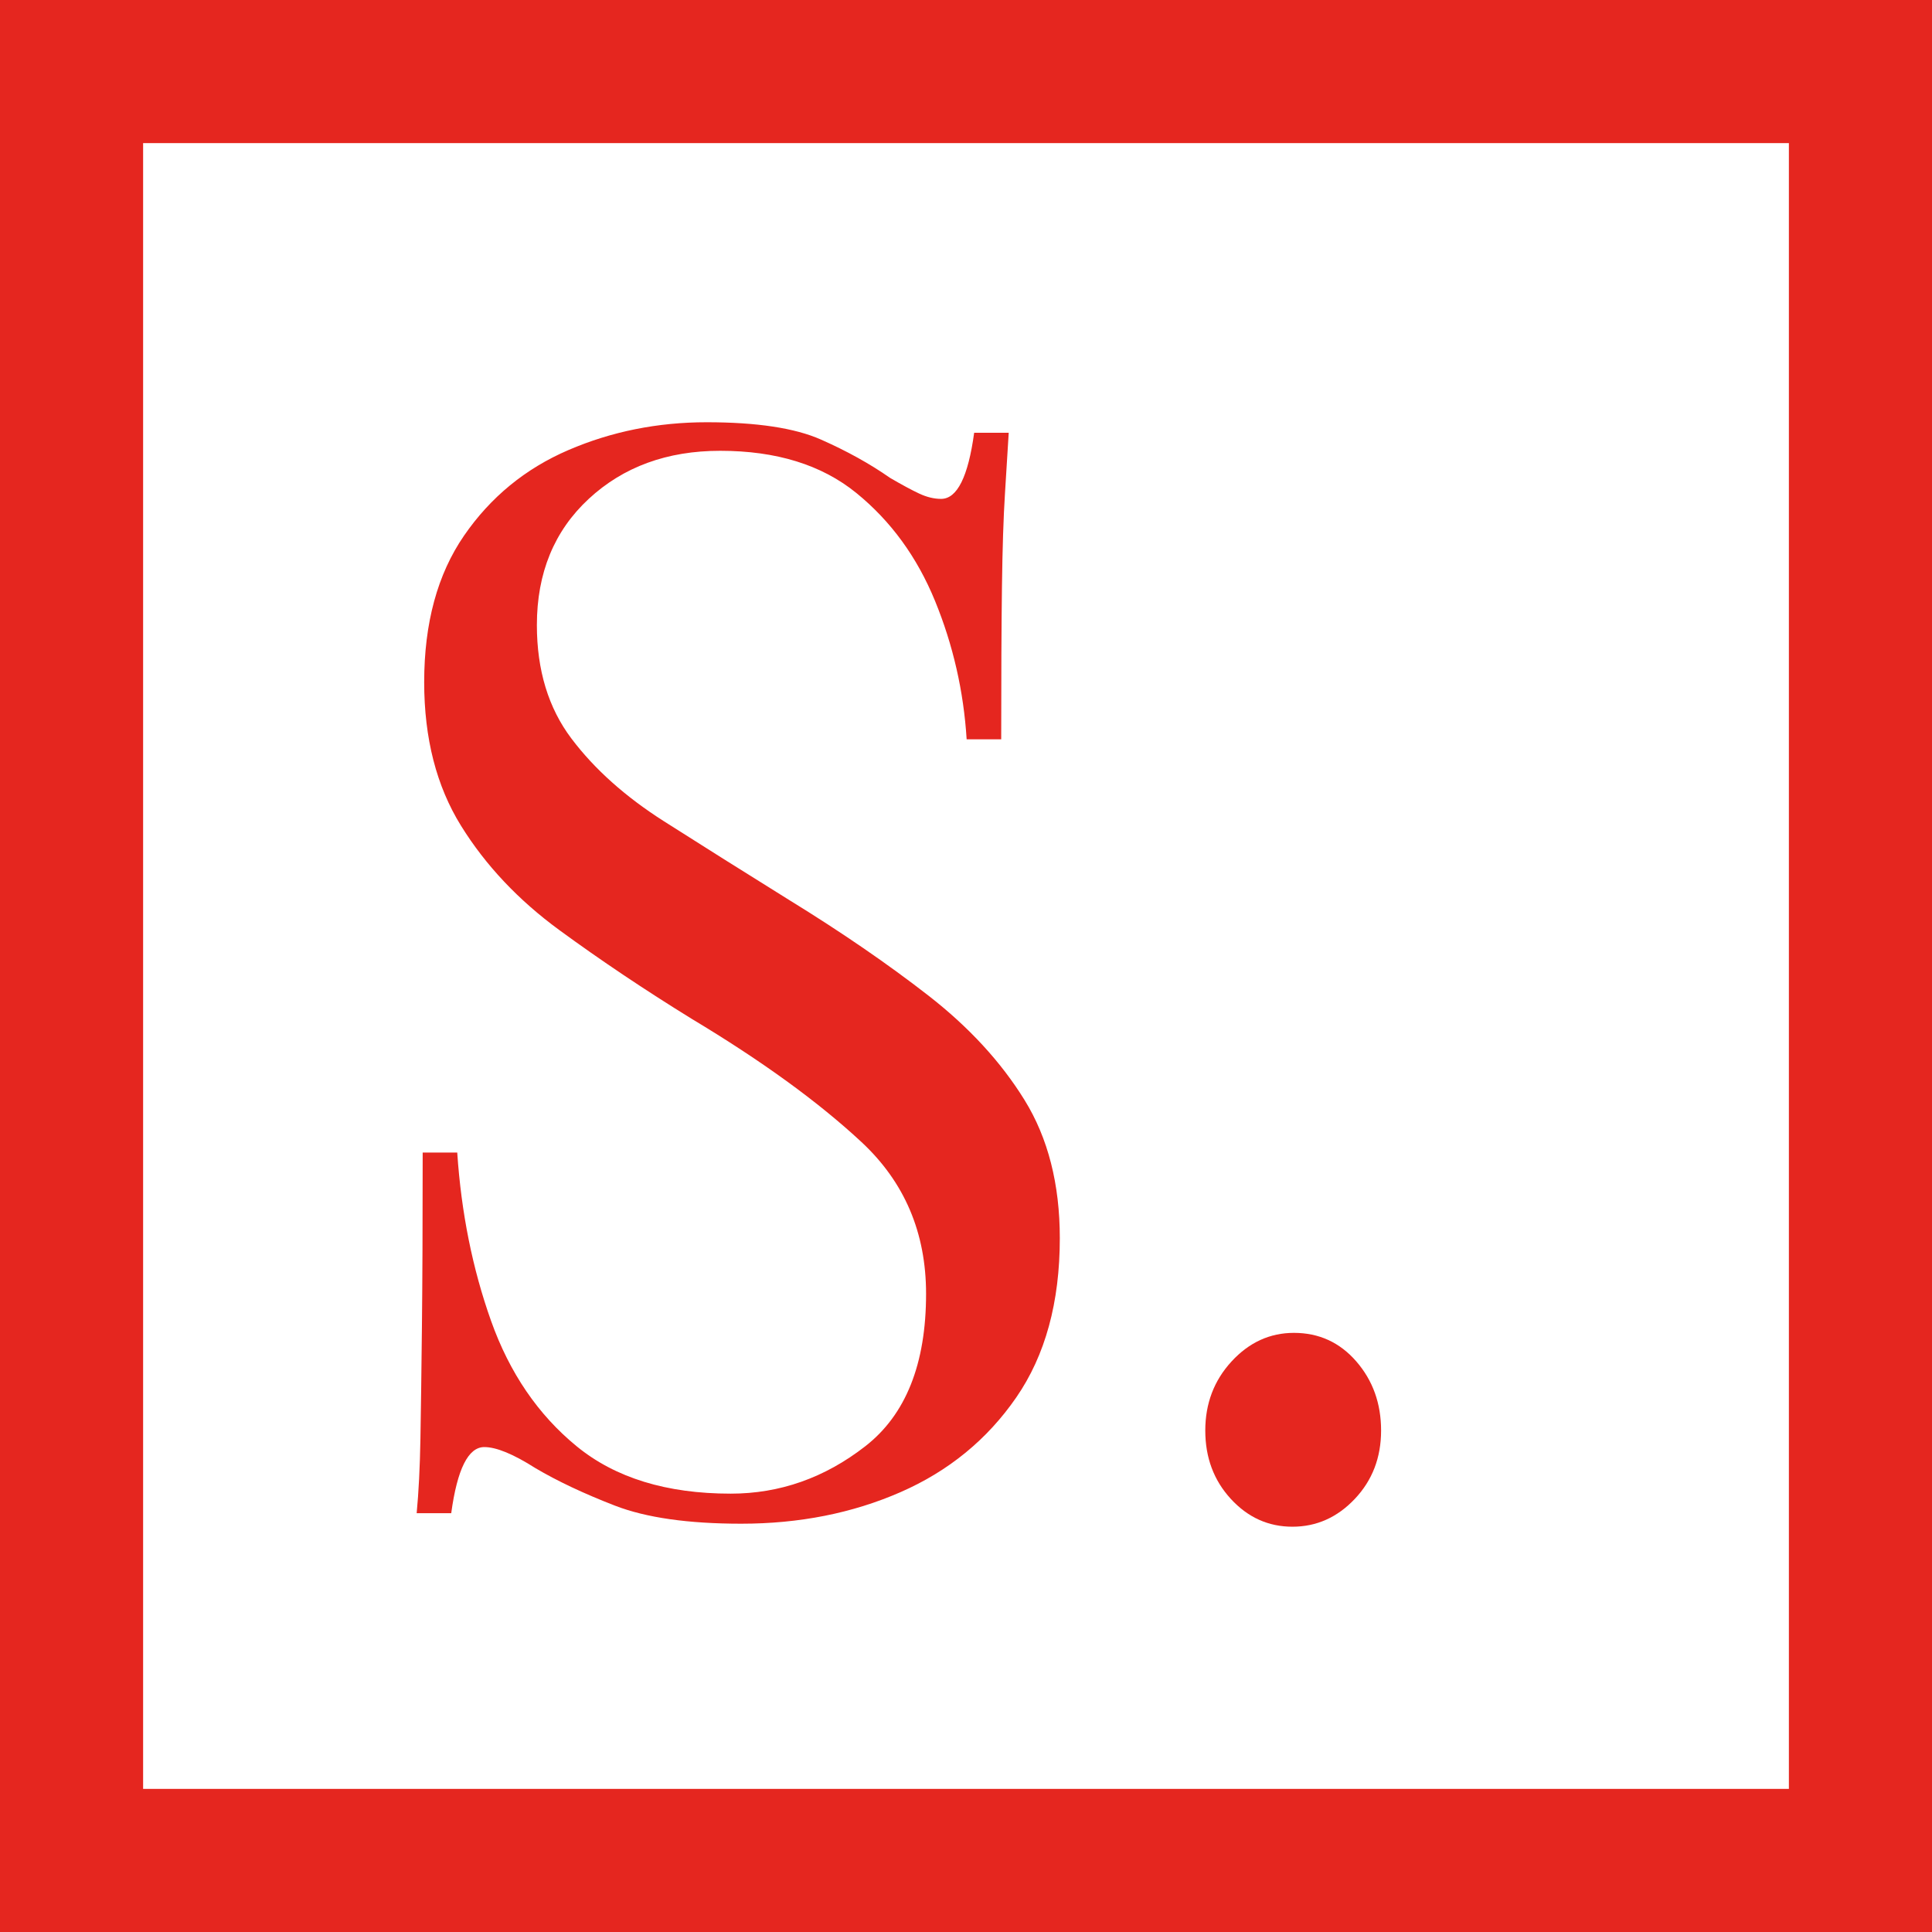
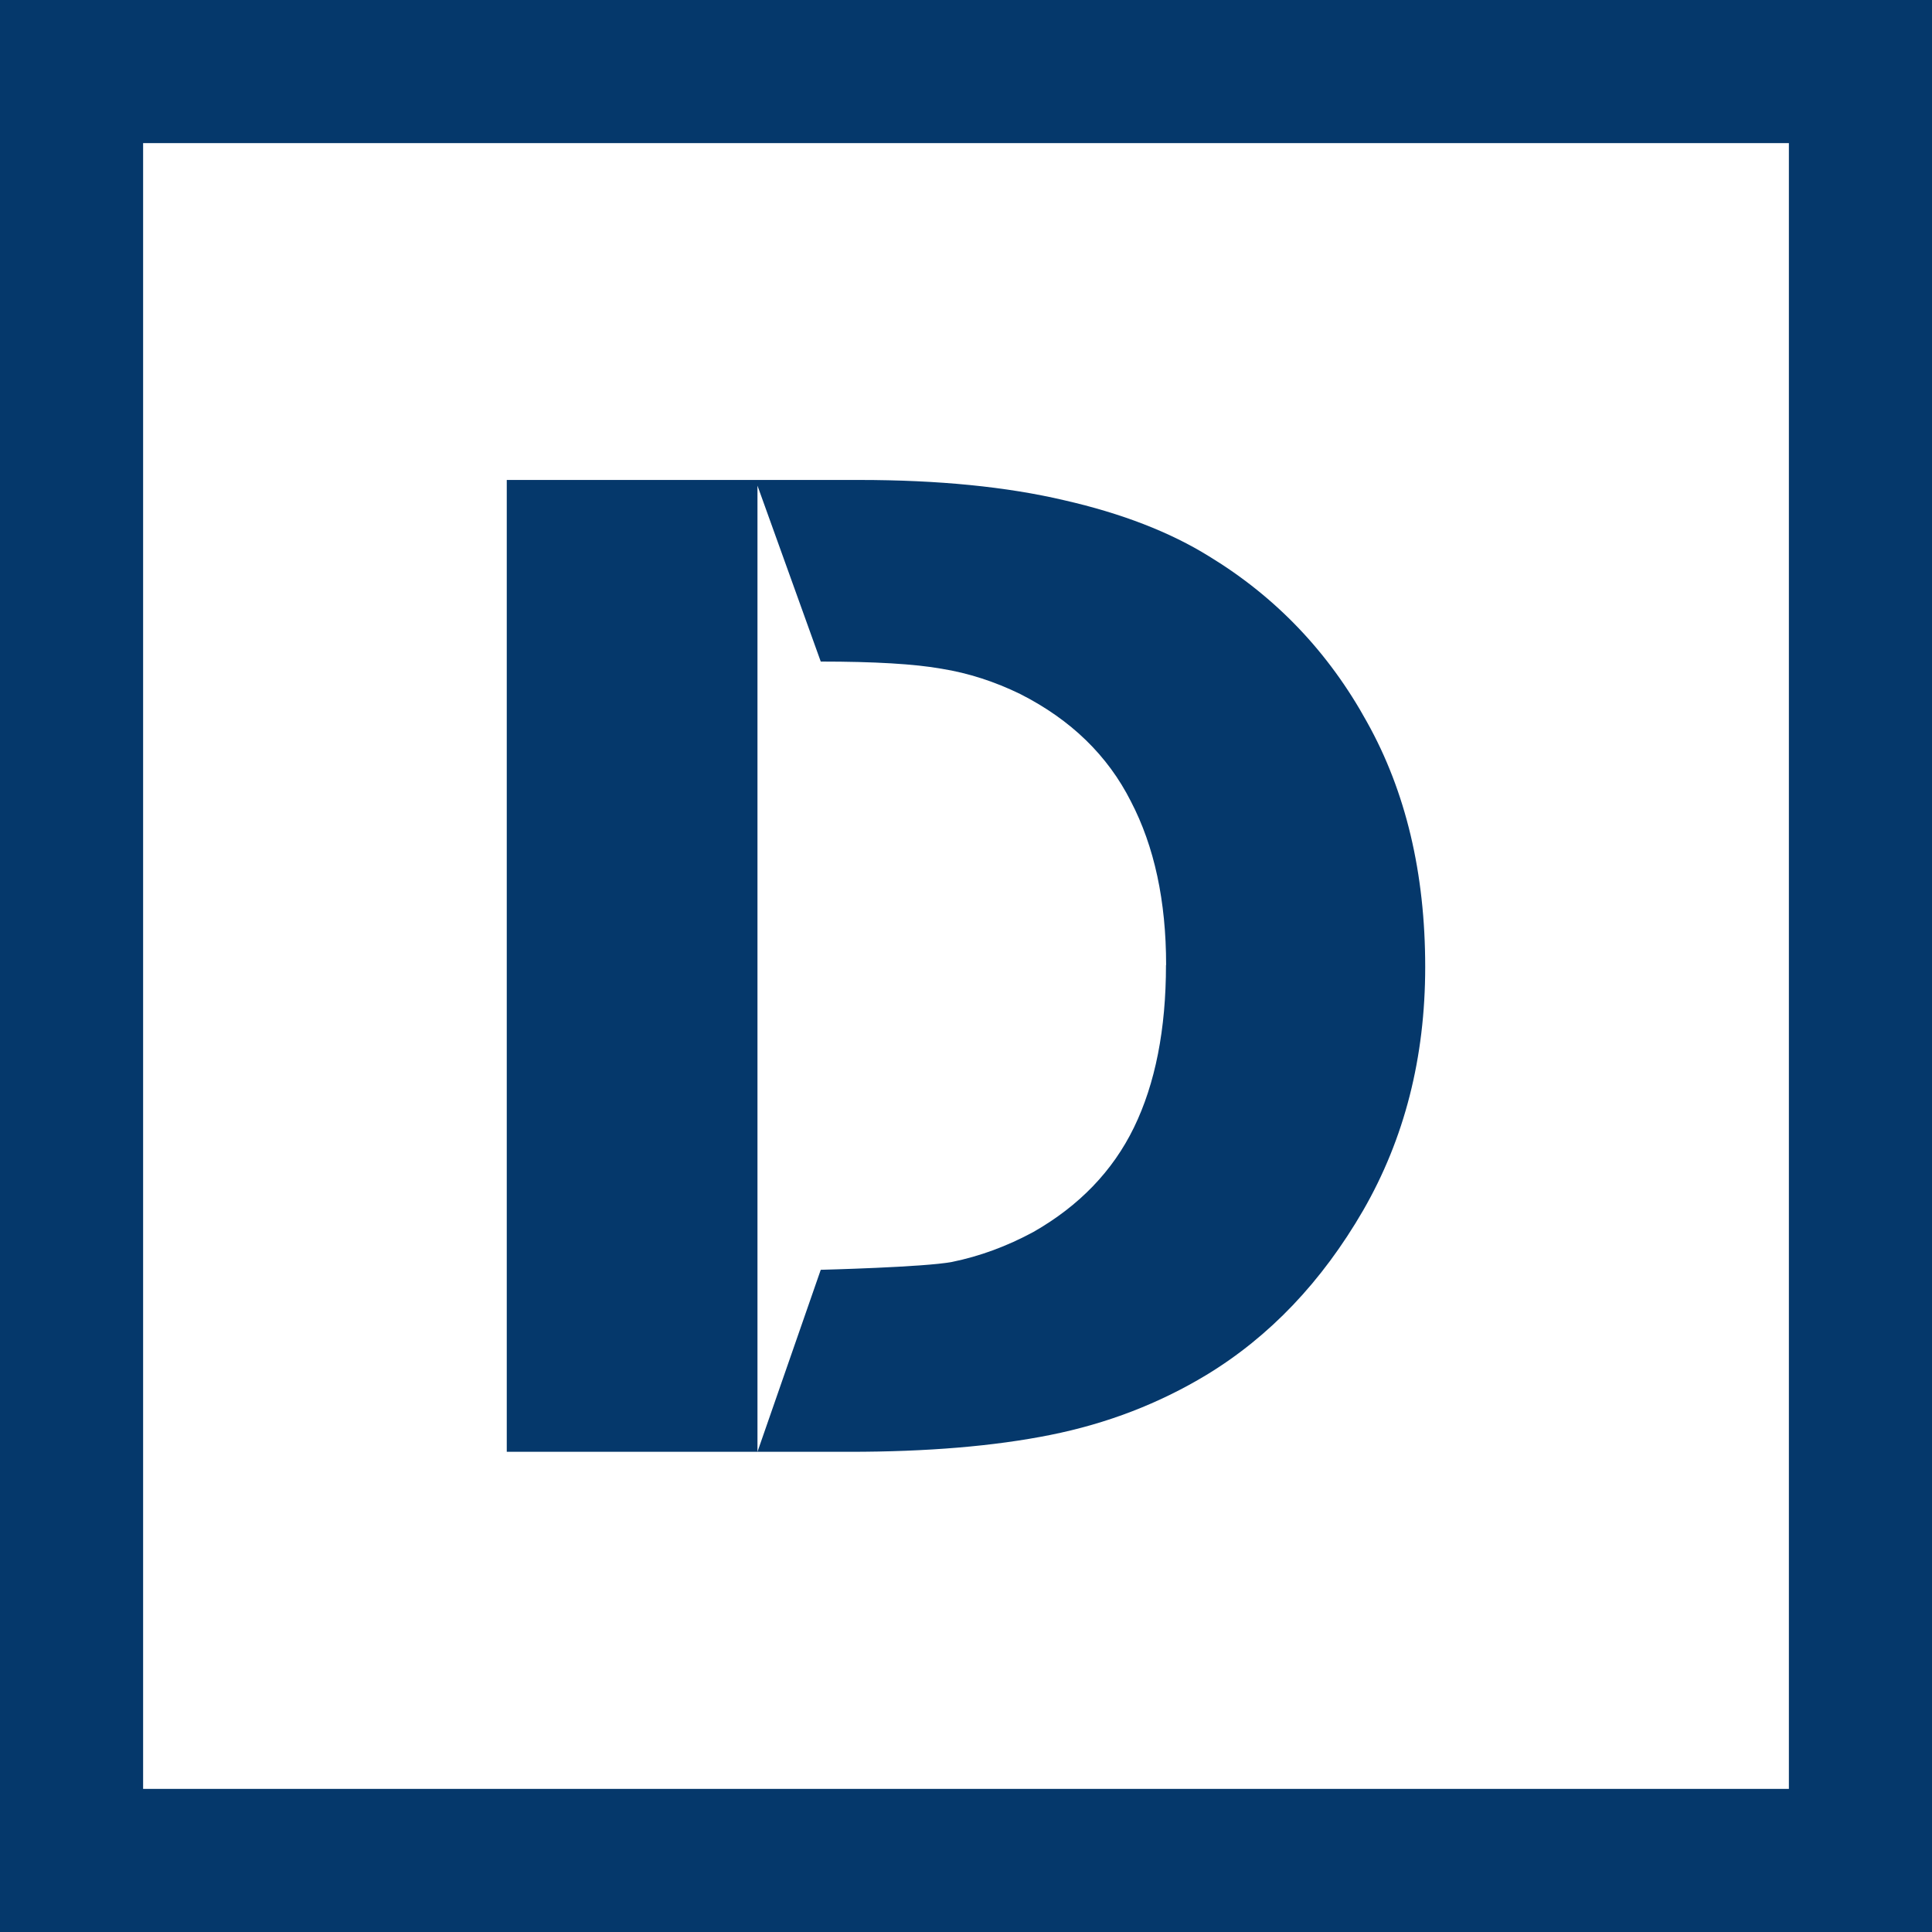
- <svg xmlns="http://www.w3.org/2000/svg" width="54px" height="54px" viewBox="0 0 54 54" version="1.1">
-   <g id="Page-1" stroke="none" stroke-width="1" fill="none" fill-rule="evenodd">
+ <svg xmlns="http://www.w3.org/2000/svg" id="svg9" version="1.1" viewBox="0 0 54 54" height="54px" width="54px">
+   <defs id="defs13" />
+   <g style="opacity:0.999" fill-rule="evenodd" fill="none" stroke-width="1" stroke="none" id="Page-1">
    <g id="logo-mobile">
-       <rect id="Rectangle-6" stroke="#E5261F" stroke-width="4" fill-rule="nonzero" x="2" y="2" width="50" height="50" />
-       <path id="." fill="#E5261F" d="M34.402,41.895 C33.926,41.377 33.688,40.74 33.688,39.984 C33.688,39.228 33.933,38.584 34.423,38.052 C34.913,37.52 35.494,37.254 36.166,37.254 C36.866,37.254 37.447,37.52 37.909,38.052 C38.371,38.584 38.602,39.228 38.602,39.984 C38.602,40.74 38.357,41.377 37.867,41.895 C37.377,42.413 36.796,42.672 36.124,42.672 C35.452,42.672 34.878,42.413 34.402,41.895 Z" />
-       <path id="S" fill="#E5261F" fill-rule="nonzero" d="M20.718,42.588 C22.342,42.588 23.826,42.294 25.17,41.706 C26.514,41.118 27.592,40.236 28.404,39.06 C29.216,37.884 29.622,36.4 29.622,34.608 C29.622,33.096 29.293,31.808 28.635,30.744 C27.977,29.68 27.081,28.707 25.947,27.825 C24.813,26.943 23.518,26.054 22.062,25.158 C20.802,24.374 19.633,23.639 18.555,22.953 C17.477,22.267 16.616,21.497 15.972,20.643 C15.328,19.789 15.006,18.732 15.006,17.472 C15.006,16.016 15.489,14.84 16.455,13.944 C17.421,13.048 18.646,12.6 20.13,12.6 C21.698,12.6 22.965,12.992 23.931,13.776 C24.897,14.56 25.632,15.568 26.136,16.8 C26.64,18.032 26.934,19.32 27.018,20.664 L27.018,20.664 L27.984,20.664 C27.984,18.9 27.991,17.479 28.005,16.401 C28.019,15.323 28.047,14.455 28.089,13.797 C28.131,13.139 28.166,12.572 28.194,12.096 L28.194,12.096 L27.228,12.096 C27.06,13.328 26.752,13.944 26.304,13.944 C26.108,13.944 25.905,13.895 25.695,13.797 C25.485,13.699 25.212,13.552 24.876,13.356 C24.316,12.964 23.672,12.607 22.944,12.285 C22.216,11.963 21.152,11.802 19.752,11.802 C18.38,11.802 17.092,12.061 15.888,12.579 C14.684,13.097 13.711,13.895 12.969,14.973 C12.227,16.051 11.856,17.416 11.856,19.068 C11.856,20.636 12.199,21.973 12.885,23.079 C13.571,24.185 14.488,25.158 15.636,25.998 C16.784,26.838 18.016,27.664 19.332,28.476 C21.292,29.652 22.874,30.8 24.078,31.92 C25.282,33.04 25.884,34.454 25.884,36.162 C25.884,38.122 25.317,39.543 24.183,40.425 C23.049,41.307 21.796,41.748 20.424,41.748 C18.632,41.748 17.197,41.307 16.119,40.425 C15.041,39.543 14.243,38.374 13.725,36.918 C13.207,35.462 12.892,33.894 12.78,32.214 L12.78,32.214 L11.814,32.214 C11.814,34.174 11.807,35.798 11.793,37.086 C11.779,38.374 11.765,39.417 11.751,40.215 C11.737,41.013 11.702,41.706 11.646,42.294 L11.646,42.294 L12.612,42.294 C12.78,41.062 13.088,40.446 13.536,40.446 C13.872,40.446 14.348,40.642 14.964,41.034 C15.58,41.398 16.322,41.748 17.19,42.084 C18.058,42.42 19.234,42.588 20.718,42.588 Z" />
+       <rect style="stroke:#05386b;stroke-opacity:1" height="50" width="50" y="2" x="2" fill-rule="nonzero" stroke-width="4" stroke="#E5261F" id="Rectangle-6" />
    </g>
  </g>
+   <g aria-label="D" id="text855-0-0" style="font-size:9.885px;line-height:1.25;font-family:serif;-inkscape-font-specification:serif;text-align:center;letter-spacing:0px;text-anchor:middle;fill:#05386b;stroke-width:0.672;stroke-miterlimit:4;stroke-dasharray:none;fill-opacity:1" transform="matrix(3.779528,0,0,3.779528,-380.1274,-473.5545)">
+     <path d="m 111.115,132.446 c 0,0.669 -0.153,1.269 -0.459,1.8 -0.306,0.528 -0.692,0.933 -1.158,1.216 -0.351,0.212 -0.735,0.36 -1.154,0.444 -0.418,0.084 -0.914,0.125 -1.487,0.125 h -2.534 v -7.187 h 2.606 c 0.586,0 1.091,0.05 1.516,0.15 0.425,0.097 0.782,0.235 1.072,0.415 0.496,0.302 0.885,0.711 1.168,1.226 0.286,0.512 0.43,1.115 0.43,1.81 z m -1.916,-0.015 c 0,-0.473 -0.087,-0.877 -0.261,-1.211 -0.171,-0.338 -0.442,-0.602 -0.816,-0.792 -0.19,-0.093 -0.385,-0.156 -0.584,-0.188 -0.196,-0.035 -0.494,-0.053 -0.893,-0.053 l -0.468,-1.301 v 7.145 l 0.468,-1.346 c 0,0 0.764,-0.019 0.97,-0.058 0.206,-0.042 0.407,-0.116 0.603,-0.222 0.338,-0.193 0.586,-0.45 0.743,-0.772 0.158,-0.325 0.237,-0.726 0.237,-1.202 z" style="font-style:normal;font-variant:normal;font-weight:bold;font-stretch:normal;font-size:9.885px;font-family:sans-serif;-inkscape-font-specification:'sans-serif Bold';fill:#05386b;stroke-width:0.672;stroke-miterlimit:4;stroke-dasharray:none;fill-opacity:1" id="path898" />
+   </g>
</svg>
